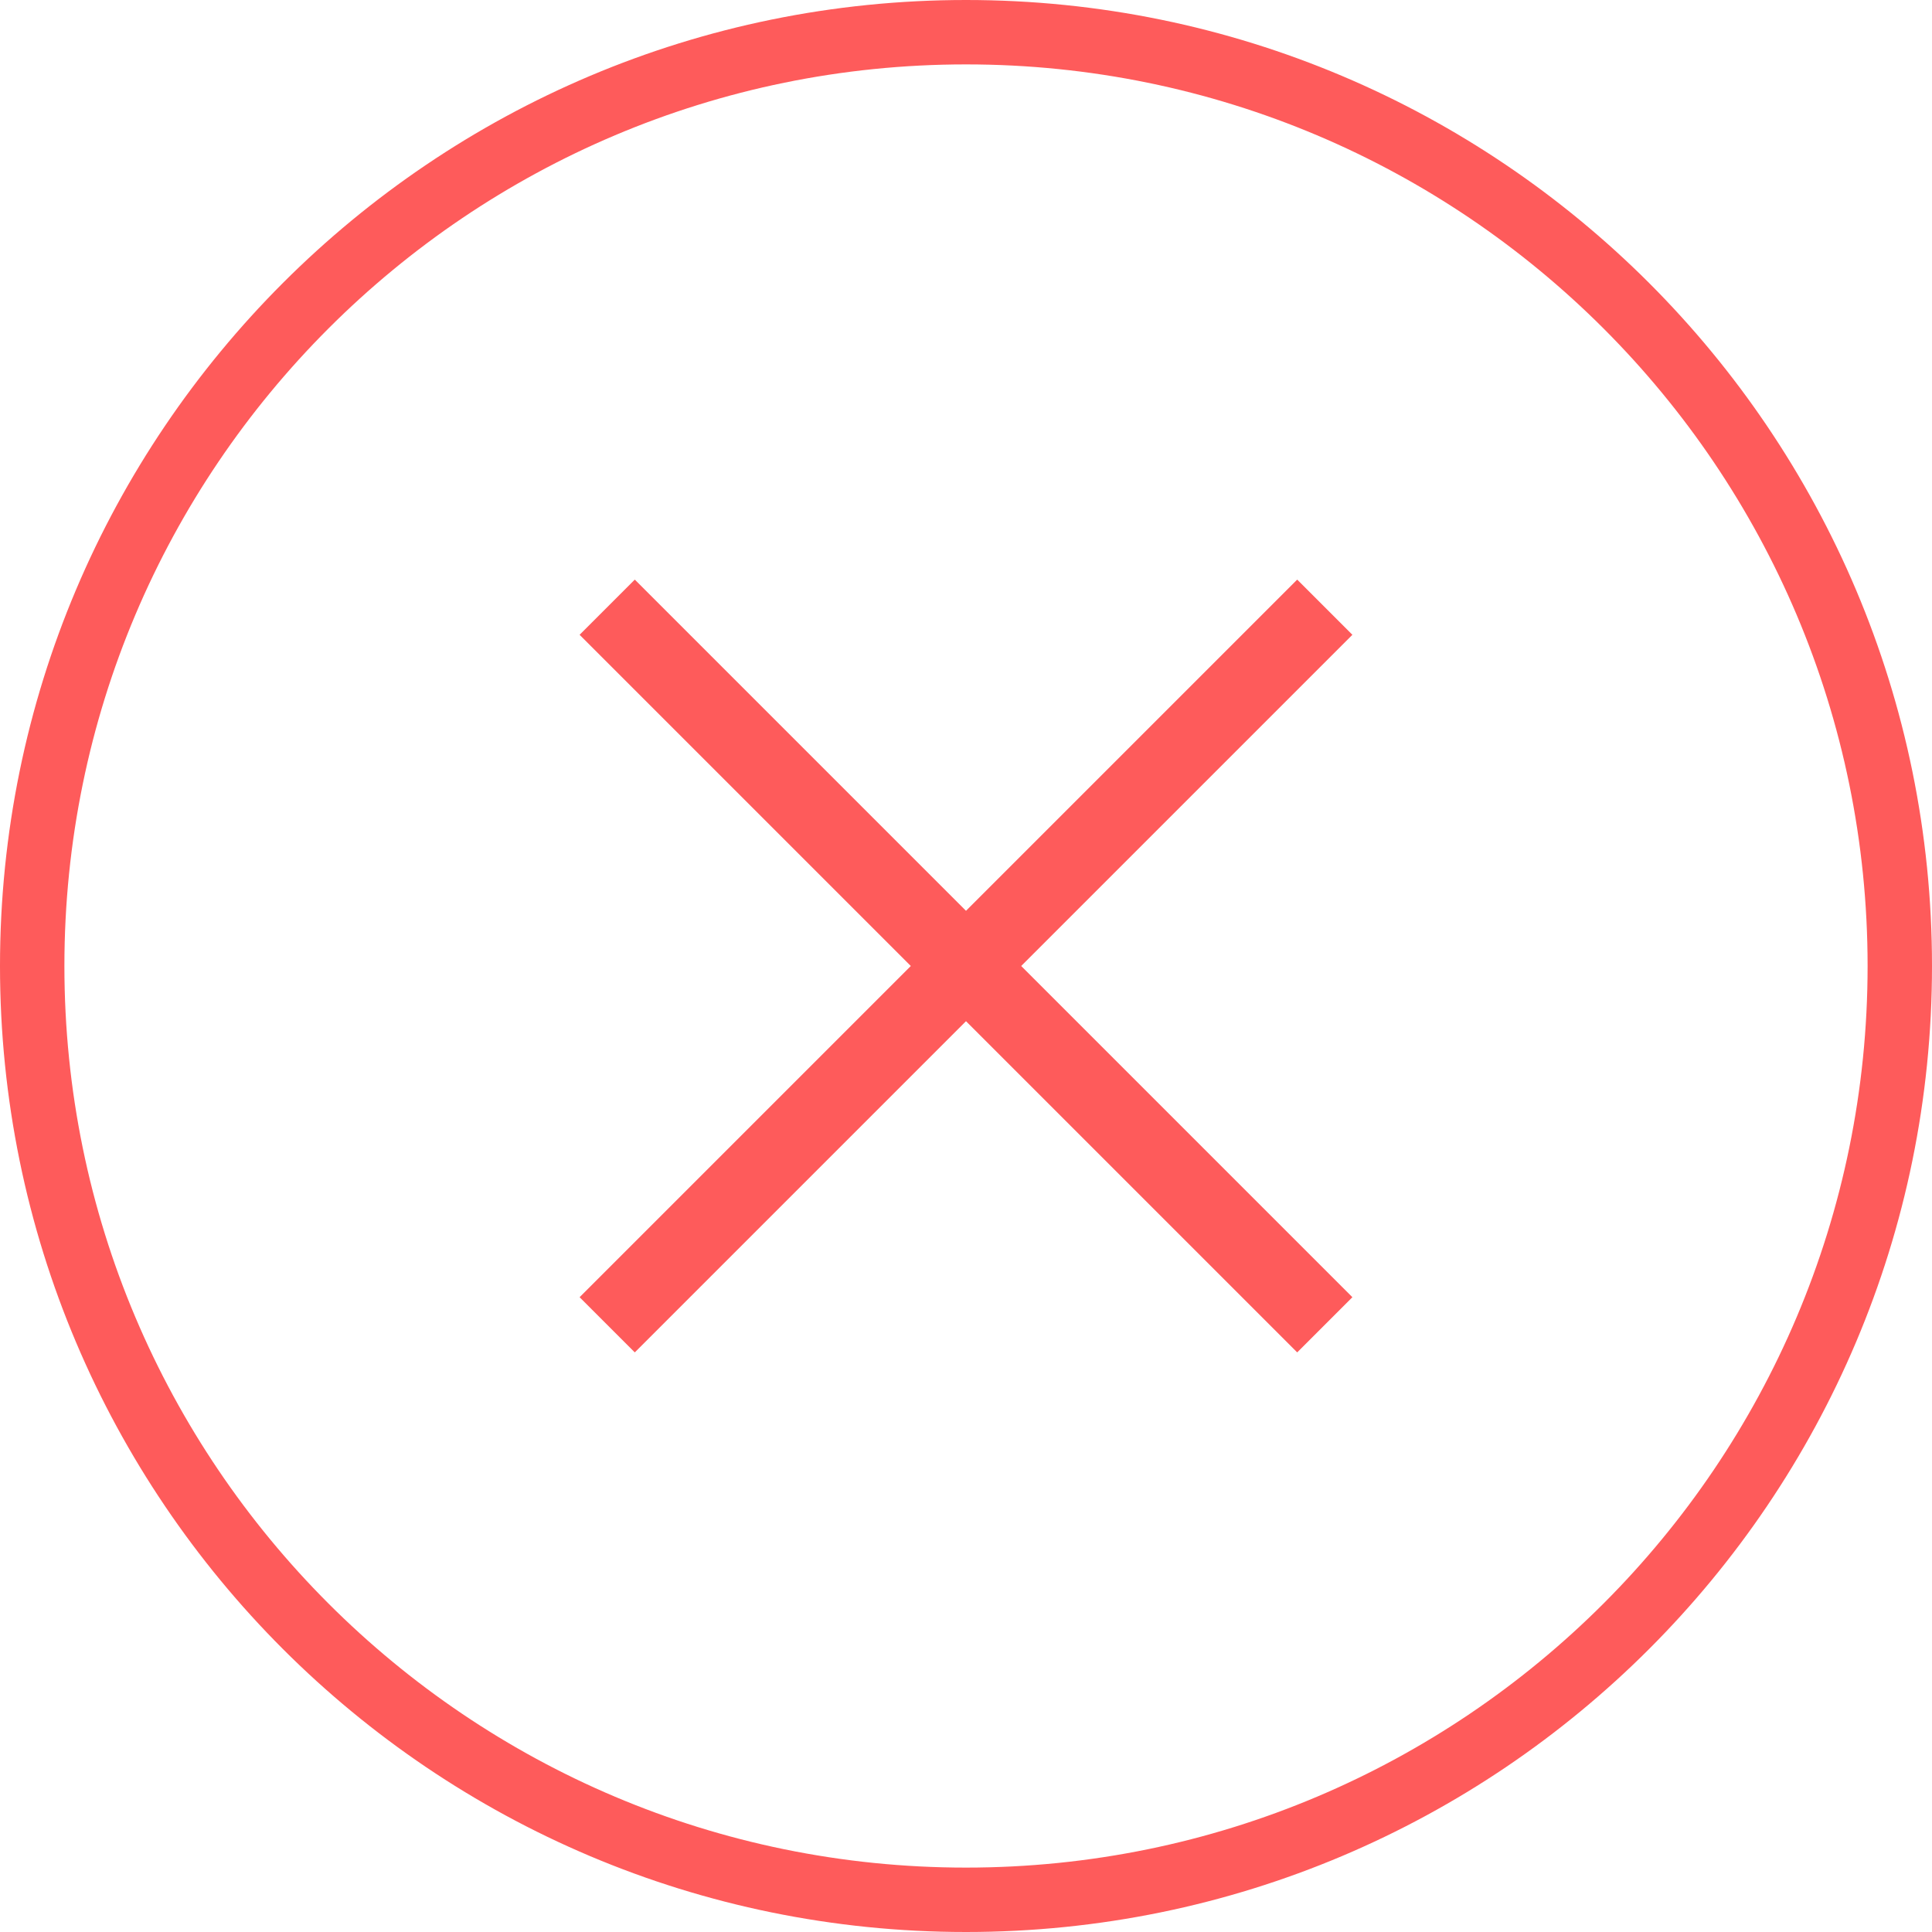
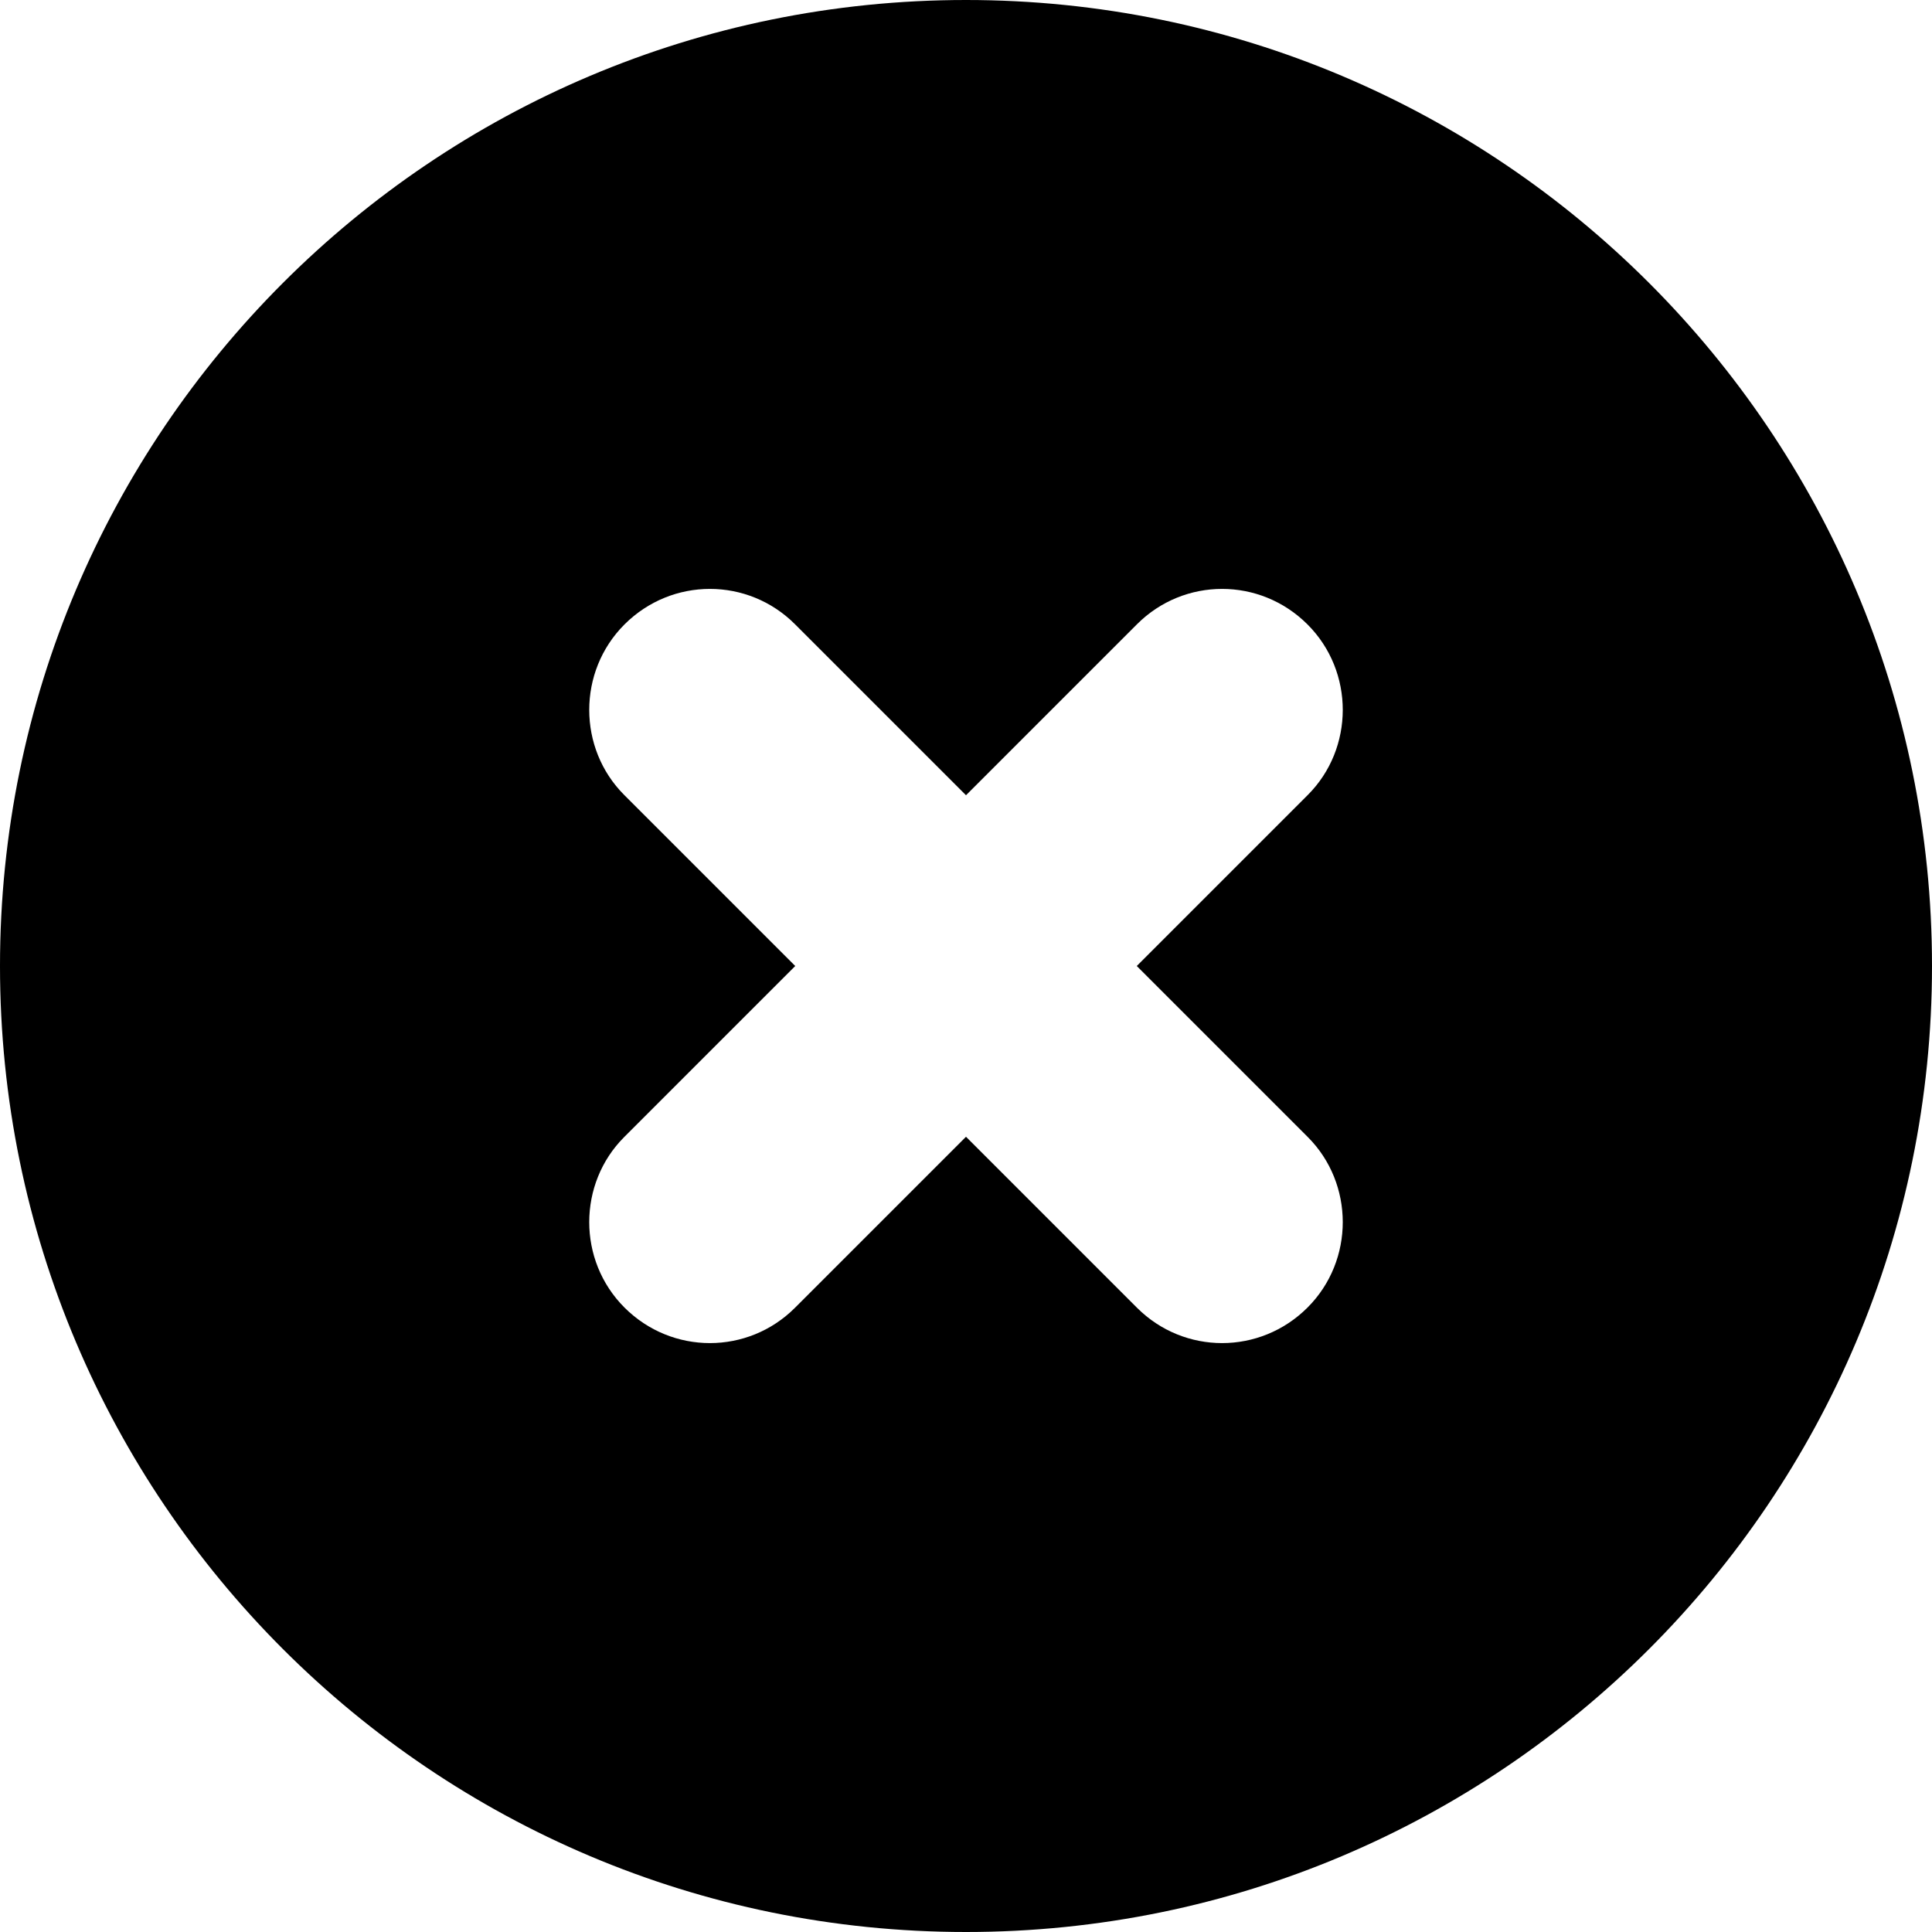
- <svg xmlns="http://www.w3.org/2000/svg" width="30px" height="30px" viewBox="0 0 30 30" version="1.1">
+ <svg xmlns="http://www.w3.org/2000/svg" width="96px" height="96px" viewBox="0 0 96 96" version="1.1">
  <defs />
  <g id="Page-1" stroke="none" stroke-width="1" fill="none" fill-rule="evenodd">
-     <g id="组件-对话框-邓科" transform="translate(-703, -1609)" fill="#FE5B5B">
-       <g id="创建失败弹窗" transform="translate(543, 1579)">
-         <g id="step_no_normal" transform="translate(160, 30)">
-           <g id="Combined-Shape">
-             <path d="M15,29 C22.732,29 29,22.732 29,15 C29,7.268 22.732,1 15,1 C7.268,1 1,7.268 1,15 C1,22.732 7.268,29 15,29 Z M15,14.143 L9.857,9 L9,9.857 L14.143,15 L9,20.143 L9.857,21 L15,15.857 L20.143,21 L21,20.143 L15.857,15 L21,9.857 L20.143,9 L15,14.143 Z M15,30 C6.716,30 0,23.284 0,15 C0,6.716 6.716,0 15,0 C23.284,0 30,6.716 30,15 C30,23.284 23.284,30 15,30 Z" fill-rule="nonzero" />
-           </g>
-         </g>
+     <g id="Desktop-HD" transform="translate(-96, -96)" fill="#000000">
+       <g id="solid_del" transform="translate(96, 96)">
+         <path d="M56.485,48 L64.983,39.502 C67.291,37.194 67.314,33.373 64.971,31.029 C62.611,28.67 58.834,28.681 56.498,31.017 L48,39.515 L39.502,31.017 C37.166,28.681 33.389,28.67 31.029,31.029 C28.686,33.373 28.709,37.194 31.017,39.502 L39.515,48 L31.017,56.498 C28.709,58.806 28.686,62.627 31.029,64.971 C33.389,67.33 37.166,67.319 39.502,64.983 L48,56.485 L56.498,64.983 C58.834,67.319 62.611,67.33 64.971,64.971 C67.314,62.627 67.291,58.806 64.983,56.498 L56.485,48 Z M48,96 C21.49,96 0,74.51 0,48 C0,21.49 21.49,0 48,0 C74.51,0 96,21.49 96,48 C96,74.51 74.51,96 48,96 Z" id="Combined-Shape" />
      </g>
    </g>
  </g>
</svg>
